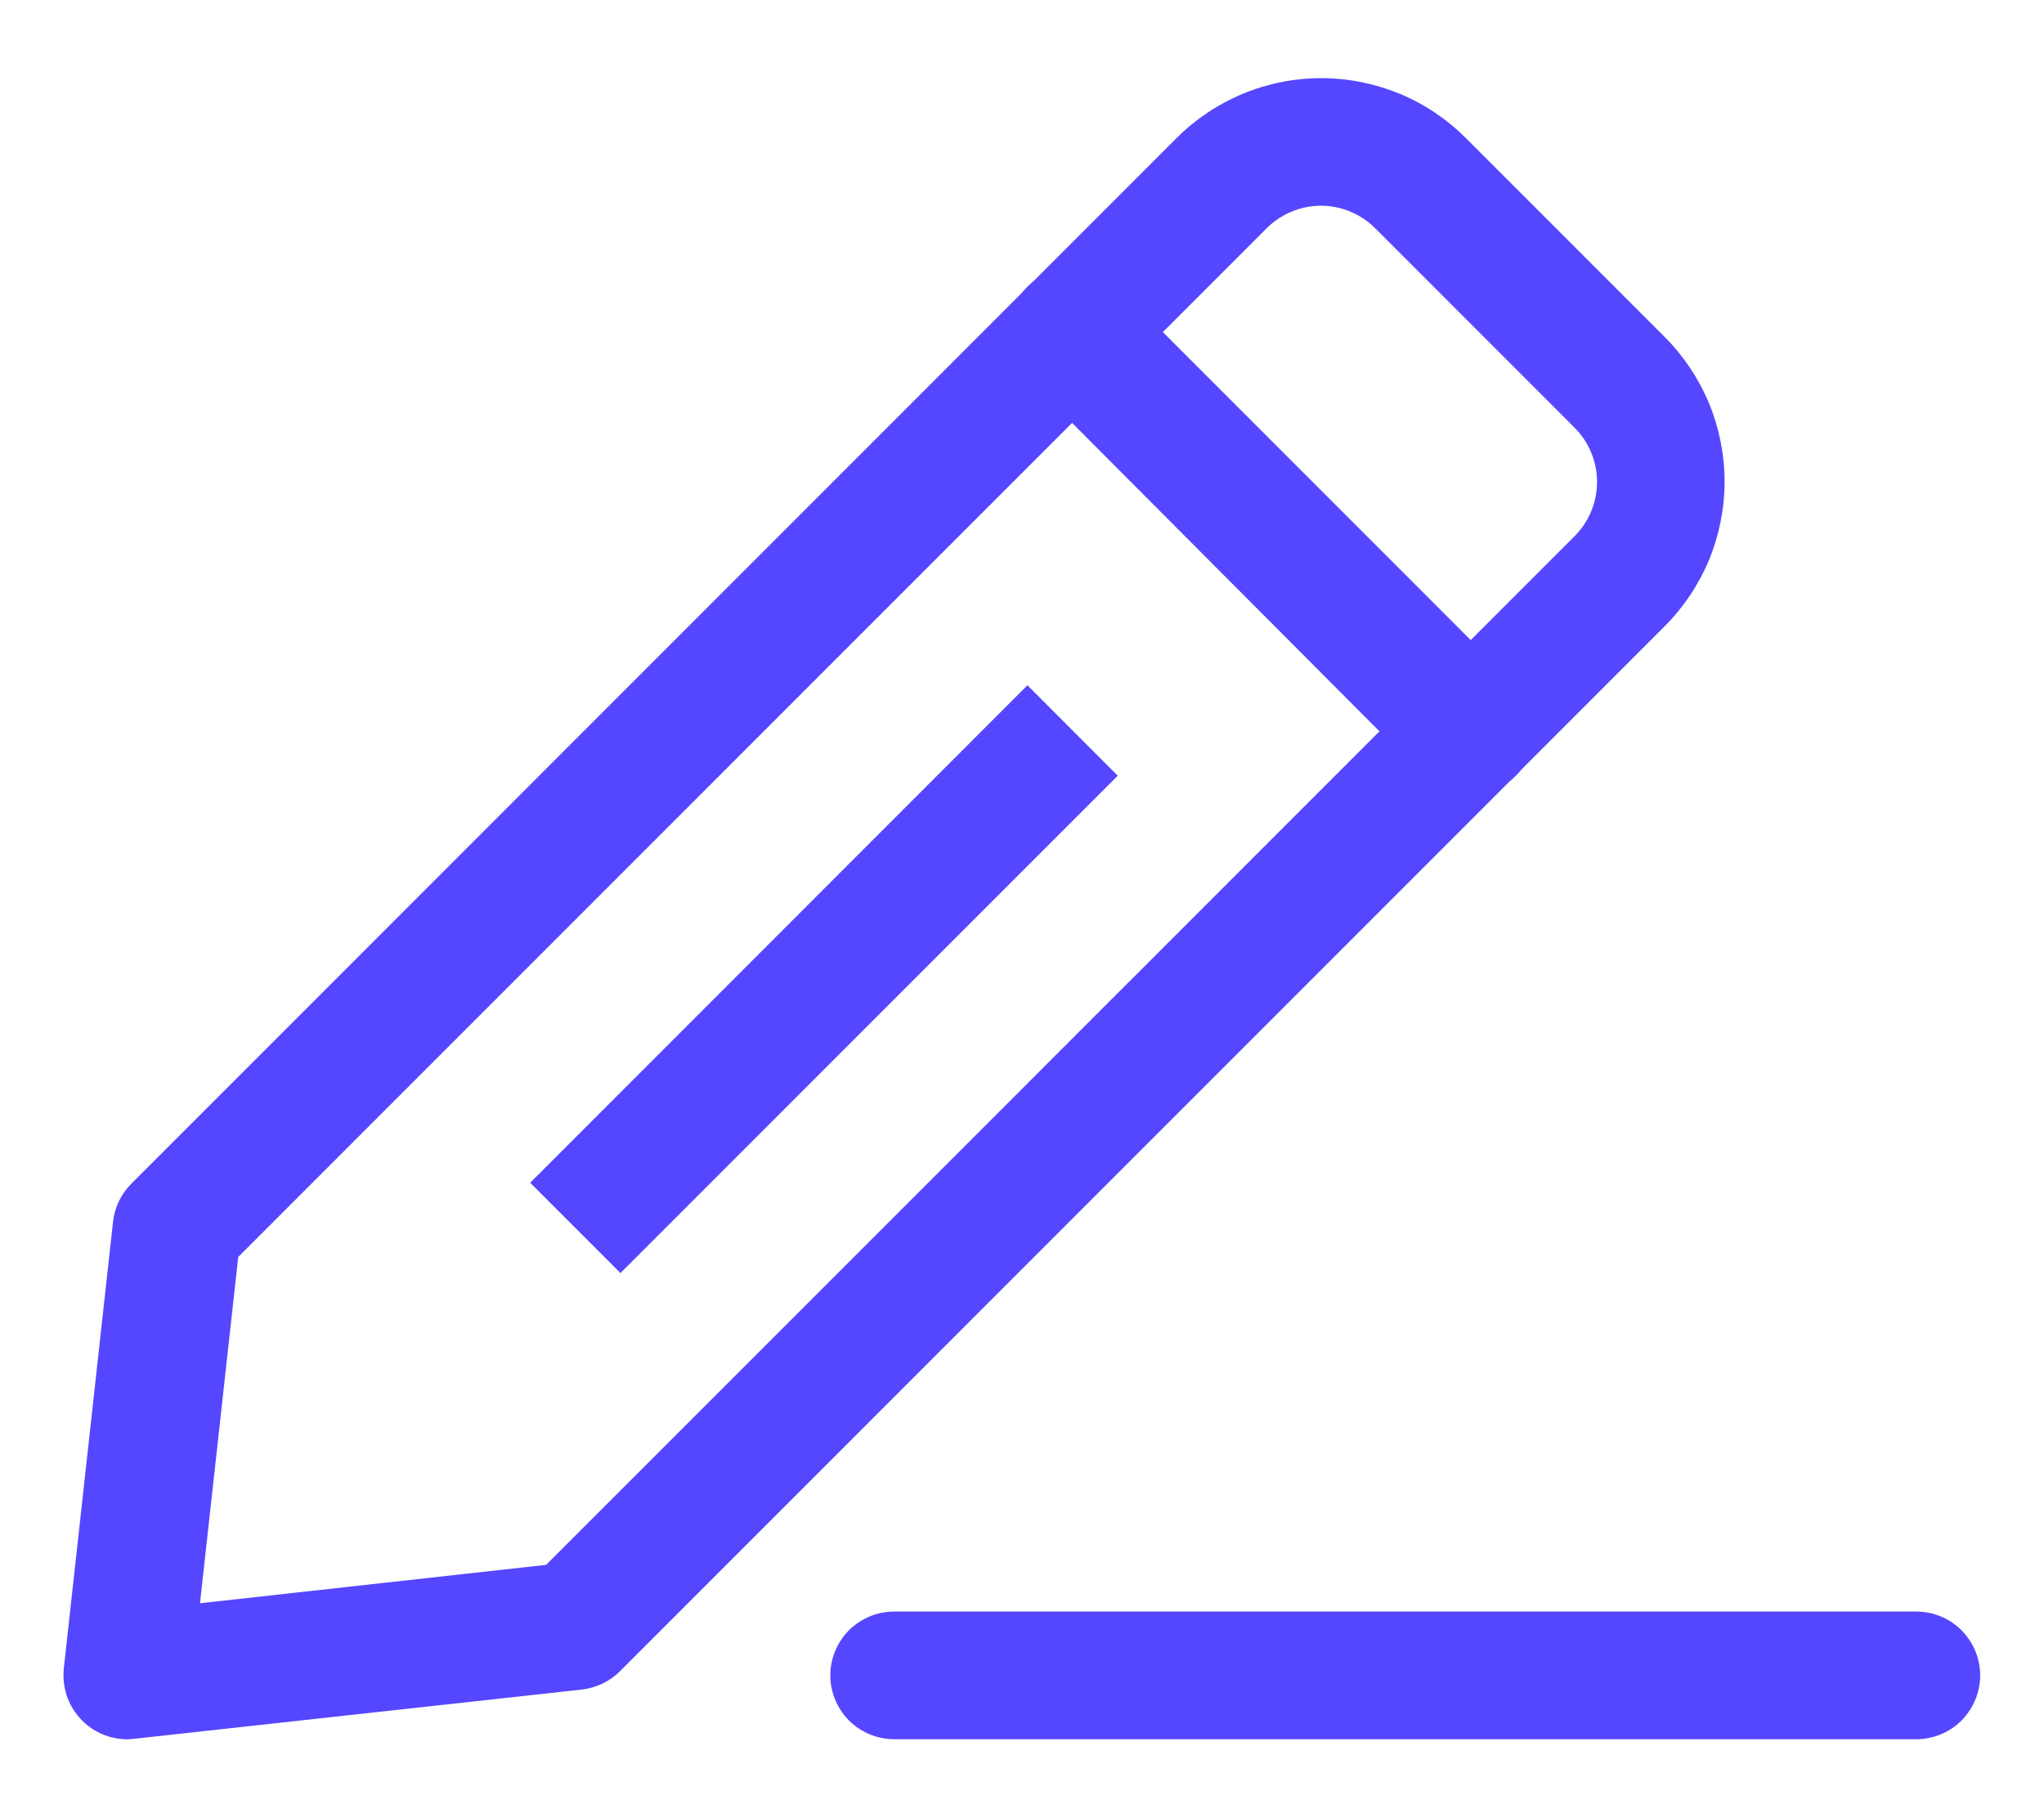
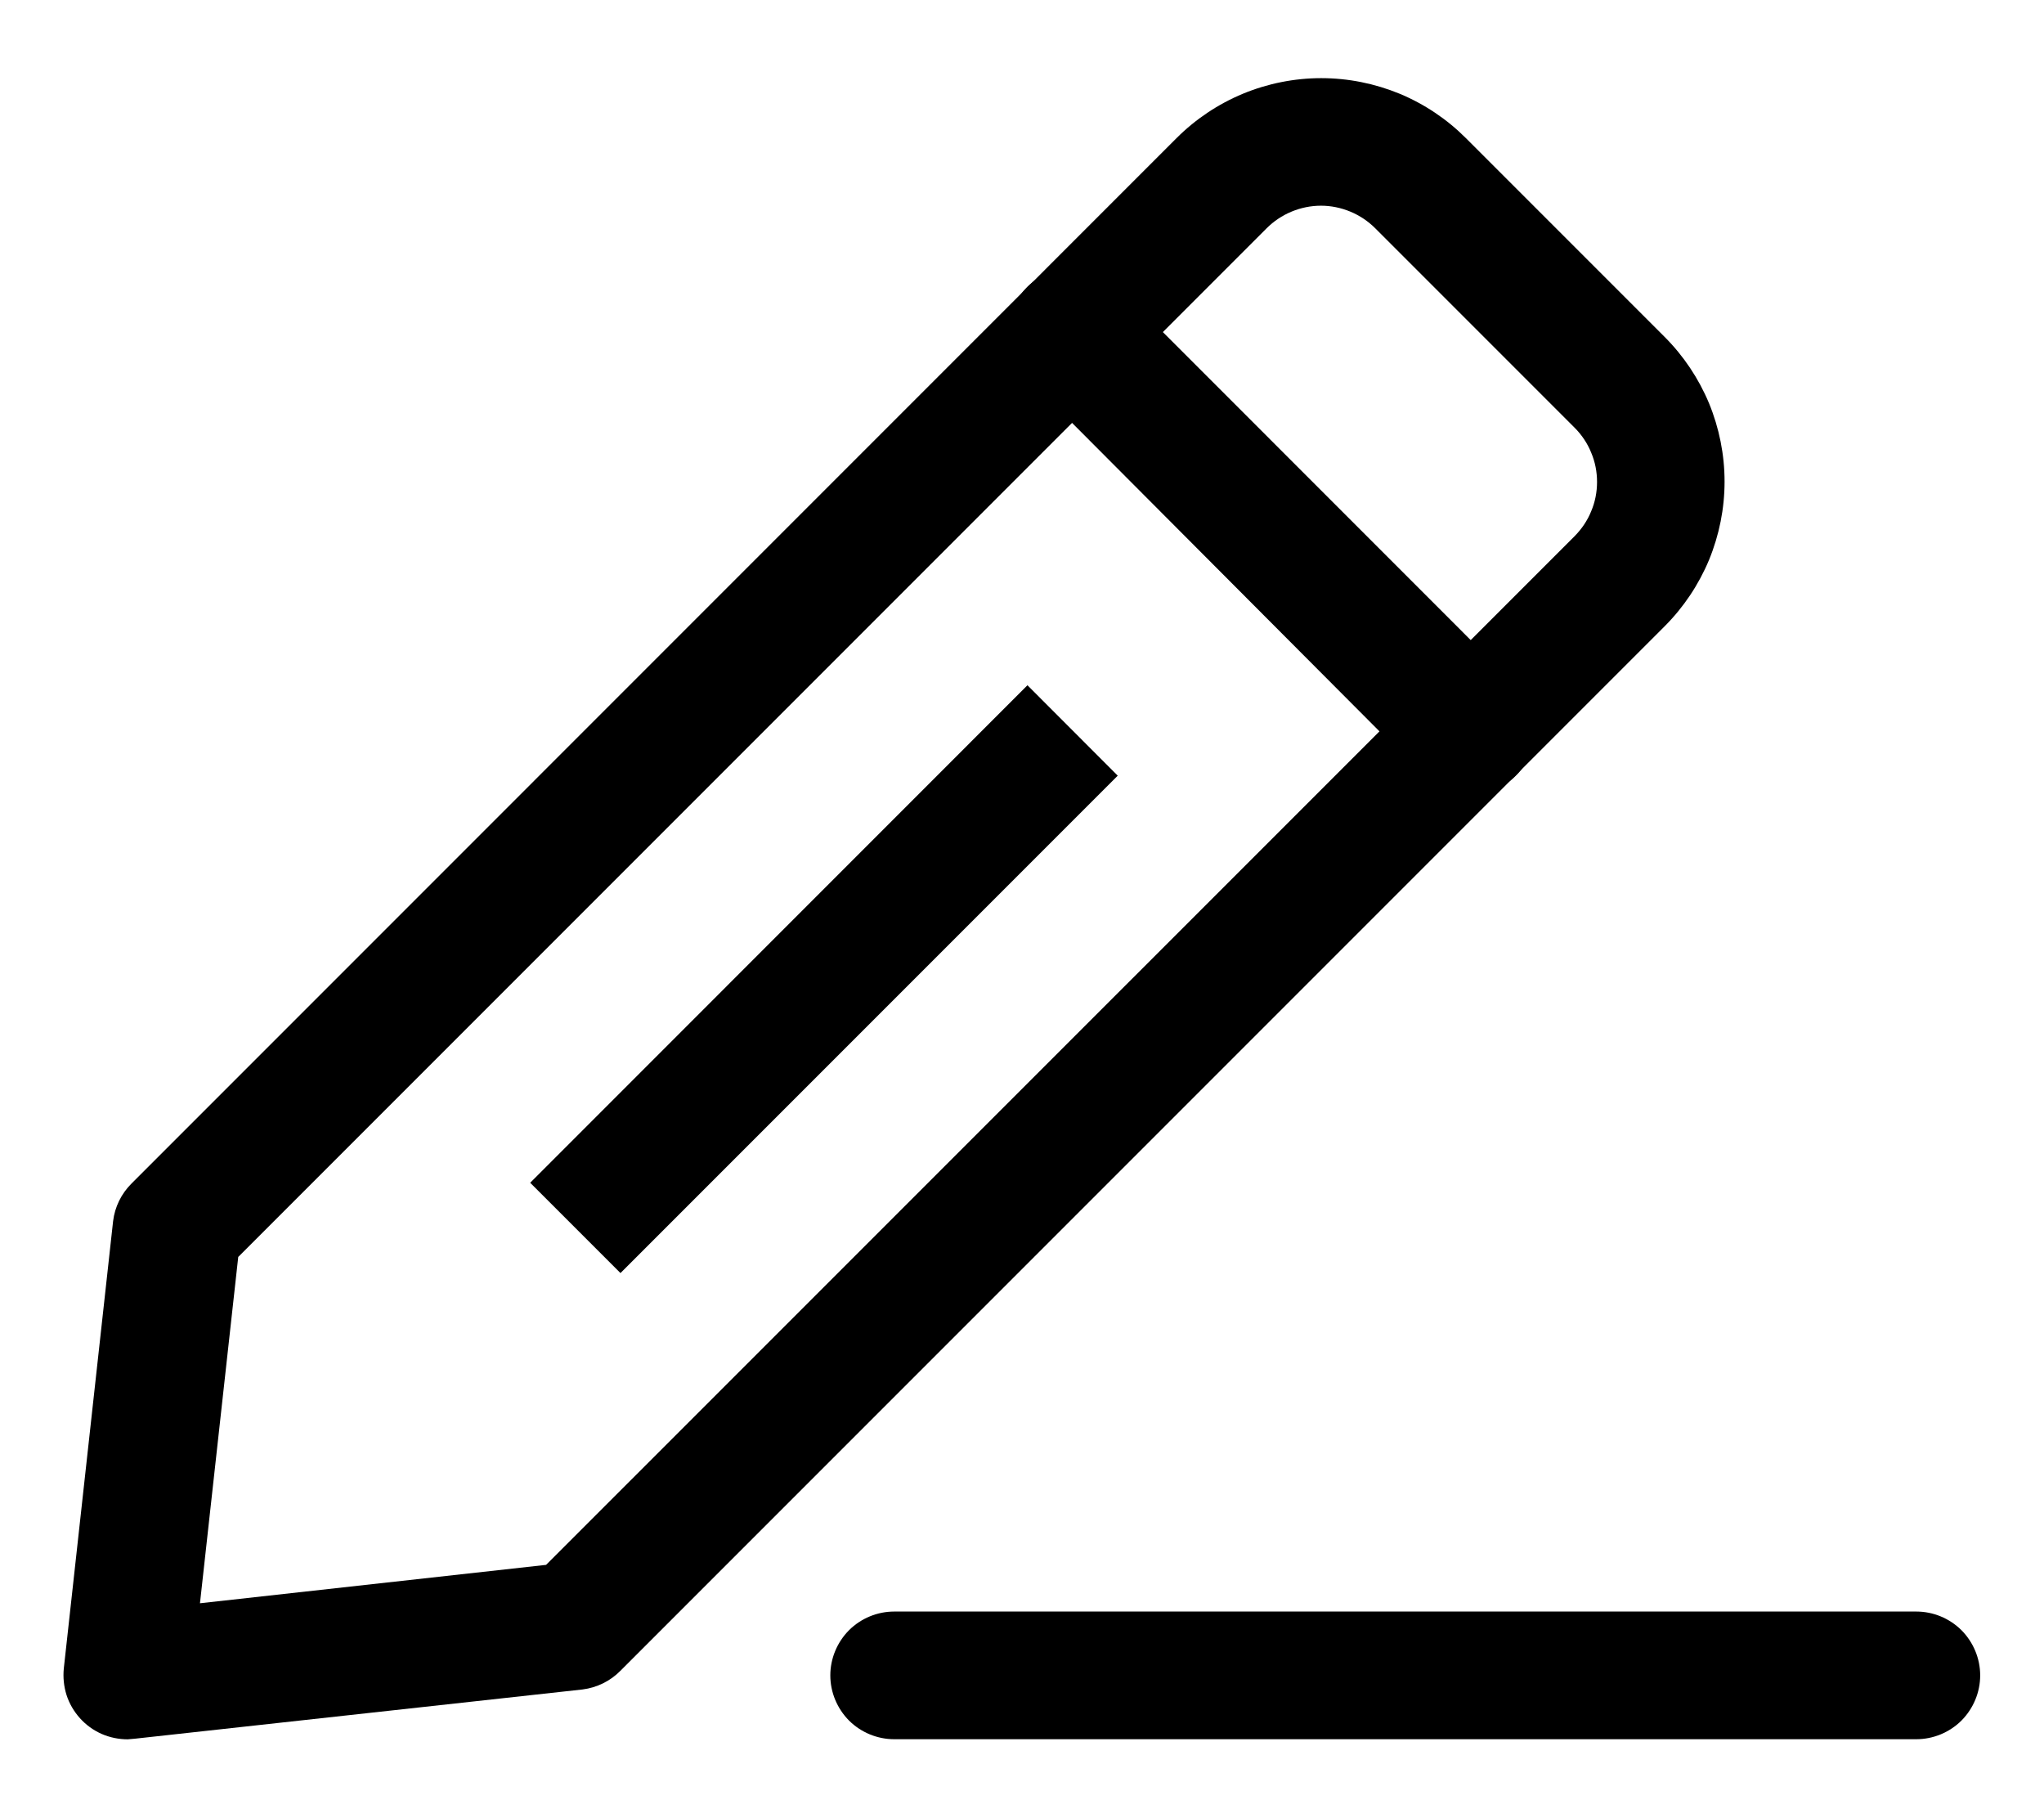
<svg xmlns="http://www.w3.org/2000/svg" width="18" height="16" viewBox="0 0 18 16" fill="none">
-   <path d="M1.125 15.313C1.046 15.313 0.967 15.297 0.894 15.265C0.822 15.233 0.757 15.186 0.704 15.127C0.651 15.068 0.61 14.998 0.586 14.923C0.562 14.847 0.554 14.767 0.562 14.688L0.996 10.751C1.011 10.625 1.069 10.508 1.159 10.419L10.361 1.216C10.528 1.049 10.727 0.916 10.946 0.825C11.164 0.735 11.399 0.688 11.635 0.688C11.872 0.688 12.106 0.735 12.325 0.825C12.544 0.916 12.742 1.049 12.909 1.216L14.659 2.966C14.826 3.133 14.959 3.332 15.05 3.55C15.14 3.769 15.187 4.003 15.187 4.24C15.187 4.477 15.14 4.711 15.05 4.93C14.959 5.148 14.826 5.347 14.659 5.514L5.462 14.711C5.373 14.801 5.256 14.858 5.13 14.874L1.192 15.307L1.125 15.313ZM2.098 11.066L1.761 14.115L4.809 13.777L13.866 4.721C13.928 4.658 13.979 4.584 14.012 4.502C14.047 4.42 14.064 4.332 14.064 4.243C14.064 4.154 14.047 4.066 14.012 3.984C13.979 3.902 13.928 3.827 13.866 3.765L12.111 2.01C12.048 1.947 11.973 1.897 11.891 1.863C11.809 1.829 11.721 1.811 11.633 1.811C11.544 1.811 11.456 1.829 11.374 1.863C11.292 1.897 11.217 1.947 11.154 2.01L2.098 11.066Z" fill="#5546FF" />
-   <path d="M12.938 6.993C12.864 6.994 12.79 6.98 12.722 6.952C12.653 6.924 12.591 6.883 12.538 6.83L9.045 3.326C8.993 3.274 8.951 3.211 8.923 3.143C8.894 3.074 8.88 3.001 8.88 2.927C8.88 2.852 8.894 2.779 8.923 2.71C8.951 2.642 8.993 2.58 9.045 2.527C9.097 2.475 9.16 2.433 9.228 2.405C9.297 2.376 9.37 2.362 9.444 2.362C9.519 2.362 9.592 2.376 9.661 2.405C9.729 2.433 9.791 2.475 9.844 2.527L13.348 6.032C13.401 6.084 13.443 6.146 13.471 6.215C13.5 6.283 13.514 6.357 13.514 6.431C13.514 6.505 13.5 6.579 13.471 6.647C13.443 6.716 13.401 6.778 13.348 6.83C13.294 6.884 13.23 6.926 13.159 6.954C13.089 6.982 13.013 6.995 12.938 6.993Z" fill="#5546FF" />
-   <path d="M9.048 6.033L4.669 10.413L5.464 11.208L9.843 6.829L9.048 6.033Z" fill="#5546FF" />
-   <path d="M16.875 15.312H7.875C7.726 15.312 7.583 15.253 7.477 15.148C7.372 15.042 7.312 14.899 7.312 14.75C7.312 14.601 7.372 14.458 7.477 14.352C7.583 14.247 7.726 14.188 7.875 14.188H16.875C17.024 14.188 17.167 14.247 17.273 14.352C17.378 14.458 17.438 14.601 17.438 14.75C17.438 14.899 17.378 15.042 17.273 15.148C17.167 15.253 17.024 15.312 16.875 15.312Z" fill="#5546FF" />
+   <path d="M1.125 15.313C1.046 15.313 0.967 15.297 0.894 15.265C0.822 15.233 0.757 15.186 0.704 15.127C0.651 15.068 0.61 14.998 0.586 14.923C0.562 14.847 0.554 14.767 0.562 14.688L0.996 10.751C1.011 10.625 1.069 10.508 1.159 10.419L10.361 1.216C10.528 1.049 10.727 0.916 10.946 0.825C11.164 0.735 11.399 0.688 11.635 0.688C11.872 0.688 12.106 0.735 12.325 0.825C12.544 0.916 12.742 1.049 12.909 1.216L14.659 2.966C14.826 3.133 14.959 3.332 15.05 3.55C15.14 3.769 15.187 4.003 15.187 4.24C15.187 4.477 15.14 4.711 15.05 4.93C14.959 5.148 14.826 5.347 14.659 5.514L5.462 14.711C5.373 14.801 5.256 14.858 5.13 14.874L1.192 15.307L1.125 15.313ZM2.098 11.066L1.761 14.115L4.809 13.777L13.866 4.721C13.928 4.658 13.979 4.584 14.012 4.502C14.047 4.42 14.064 4.332 14.064 4.243C14.064 4.154 14.047 4.066 14.012 3.984C13.979 3.902 13.928 3.827 13.866 3.765L12.111 2.01C12.048 1.947 11.973 1.897 11.891 1.863C11.809 1.829 11.721 1.811 11.633 1.811C11.544 1.811 11.456 1.829 11.374 1.863C11.292 1.897 11.217 1.947 11.154 2.01L2.098 11.066Z" fill="#000000" />
+   <path d="M12.938 6.993C12.864 6.994 12.79 6.98 12.722 6.952C12.653 6.924 12.591 6.883 12.538 6.83L9.045 3.326C8.993 3.274 8.951 3.211 8.923 3.143C8.894 3.074 8.88 3.001 8.88 2.927C8.88 2.852 8.894 2.779 8.923 2.71C8.951 2.642 8.993 2.58 9.045 2.527C9.097 2.475 9.16 2.433 9.228 2.405C9.297 2.376 9.37 2.362 9.444 2.362C9.519 2.362 9.592 2.376 9.661 2.405C9.729 2.433 9.791 2.475 9.844 2.527L13.348 6.032C13.401 6.084 13.443 6.146 13.471 6.215C13.5 6.283 13.514 6.357 13.514 6.431C13.514 6.505 13.5 6.579 13.471 6.647C13.443 6.716 13.401 6.778 13.348 6.83C13.294 6.884 13.23 6.926 13.159 6.954C13.089 6.982 13.013 6.995 12.938 6.993Z" fill="#000000" />
+   <path d="M9.048 6.033L4.669 10.413L5.464 11.208L9.843 6.829L9.048 6.033Z" fill="#000000" />
+   <path d="M16.875 15.312H7.875C7.726 15.312 7.583 15.253 7.477 15.148C7.372 15.042 7.312 14.899 7.312 14.75C7.312 14.601 7.372 14.458 7.477 14.352C7.583 14.247 7.726 14.188 7.875 14.188H16.875C17.024 14.188 17.167 14.247 17.273 14.352C17.378 14.458 17.438 14.601 17.438 14.75C17.438 14.899 17.378 15.042 17.273 15.148C17.167 15.253 17.024 15.312 16.875 15.312Z" fill="#000000" />
</svg>
